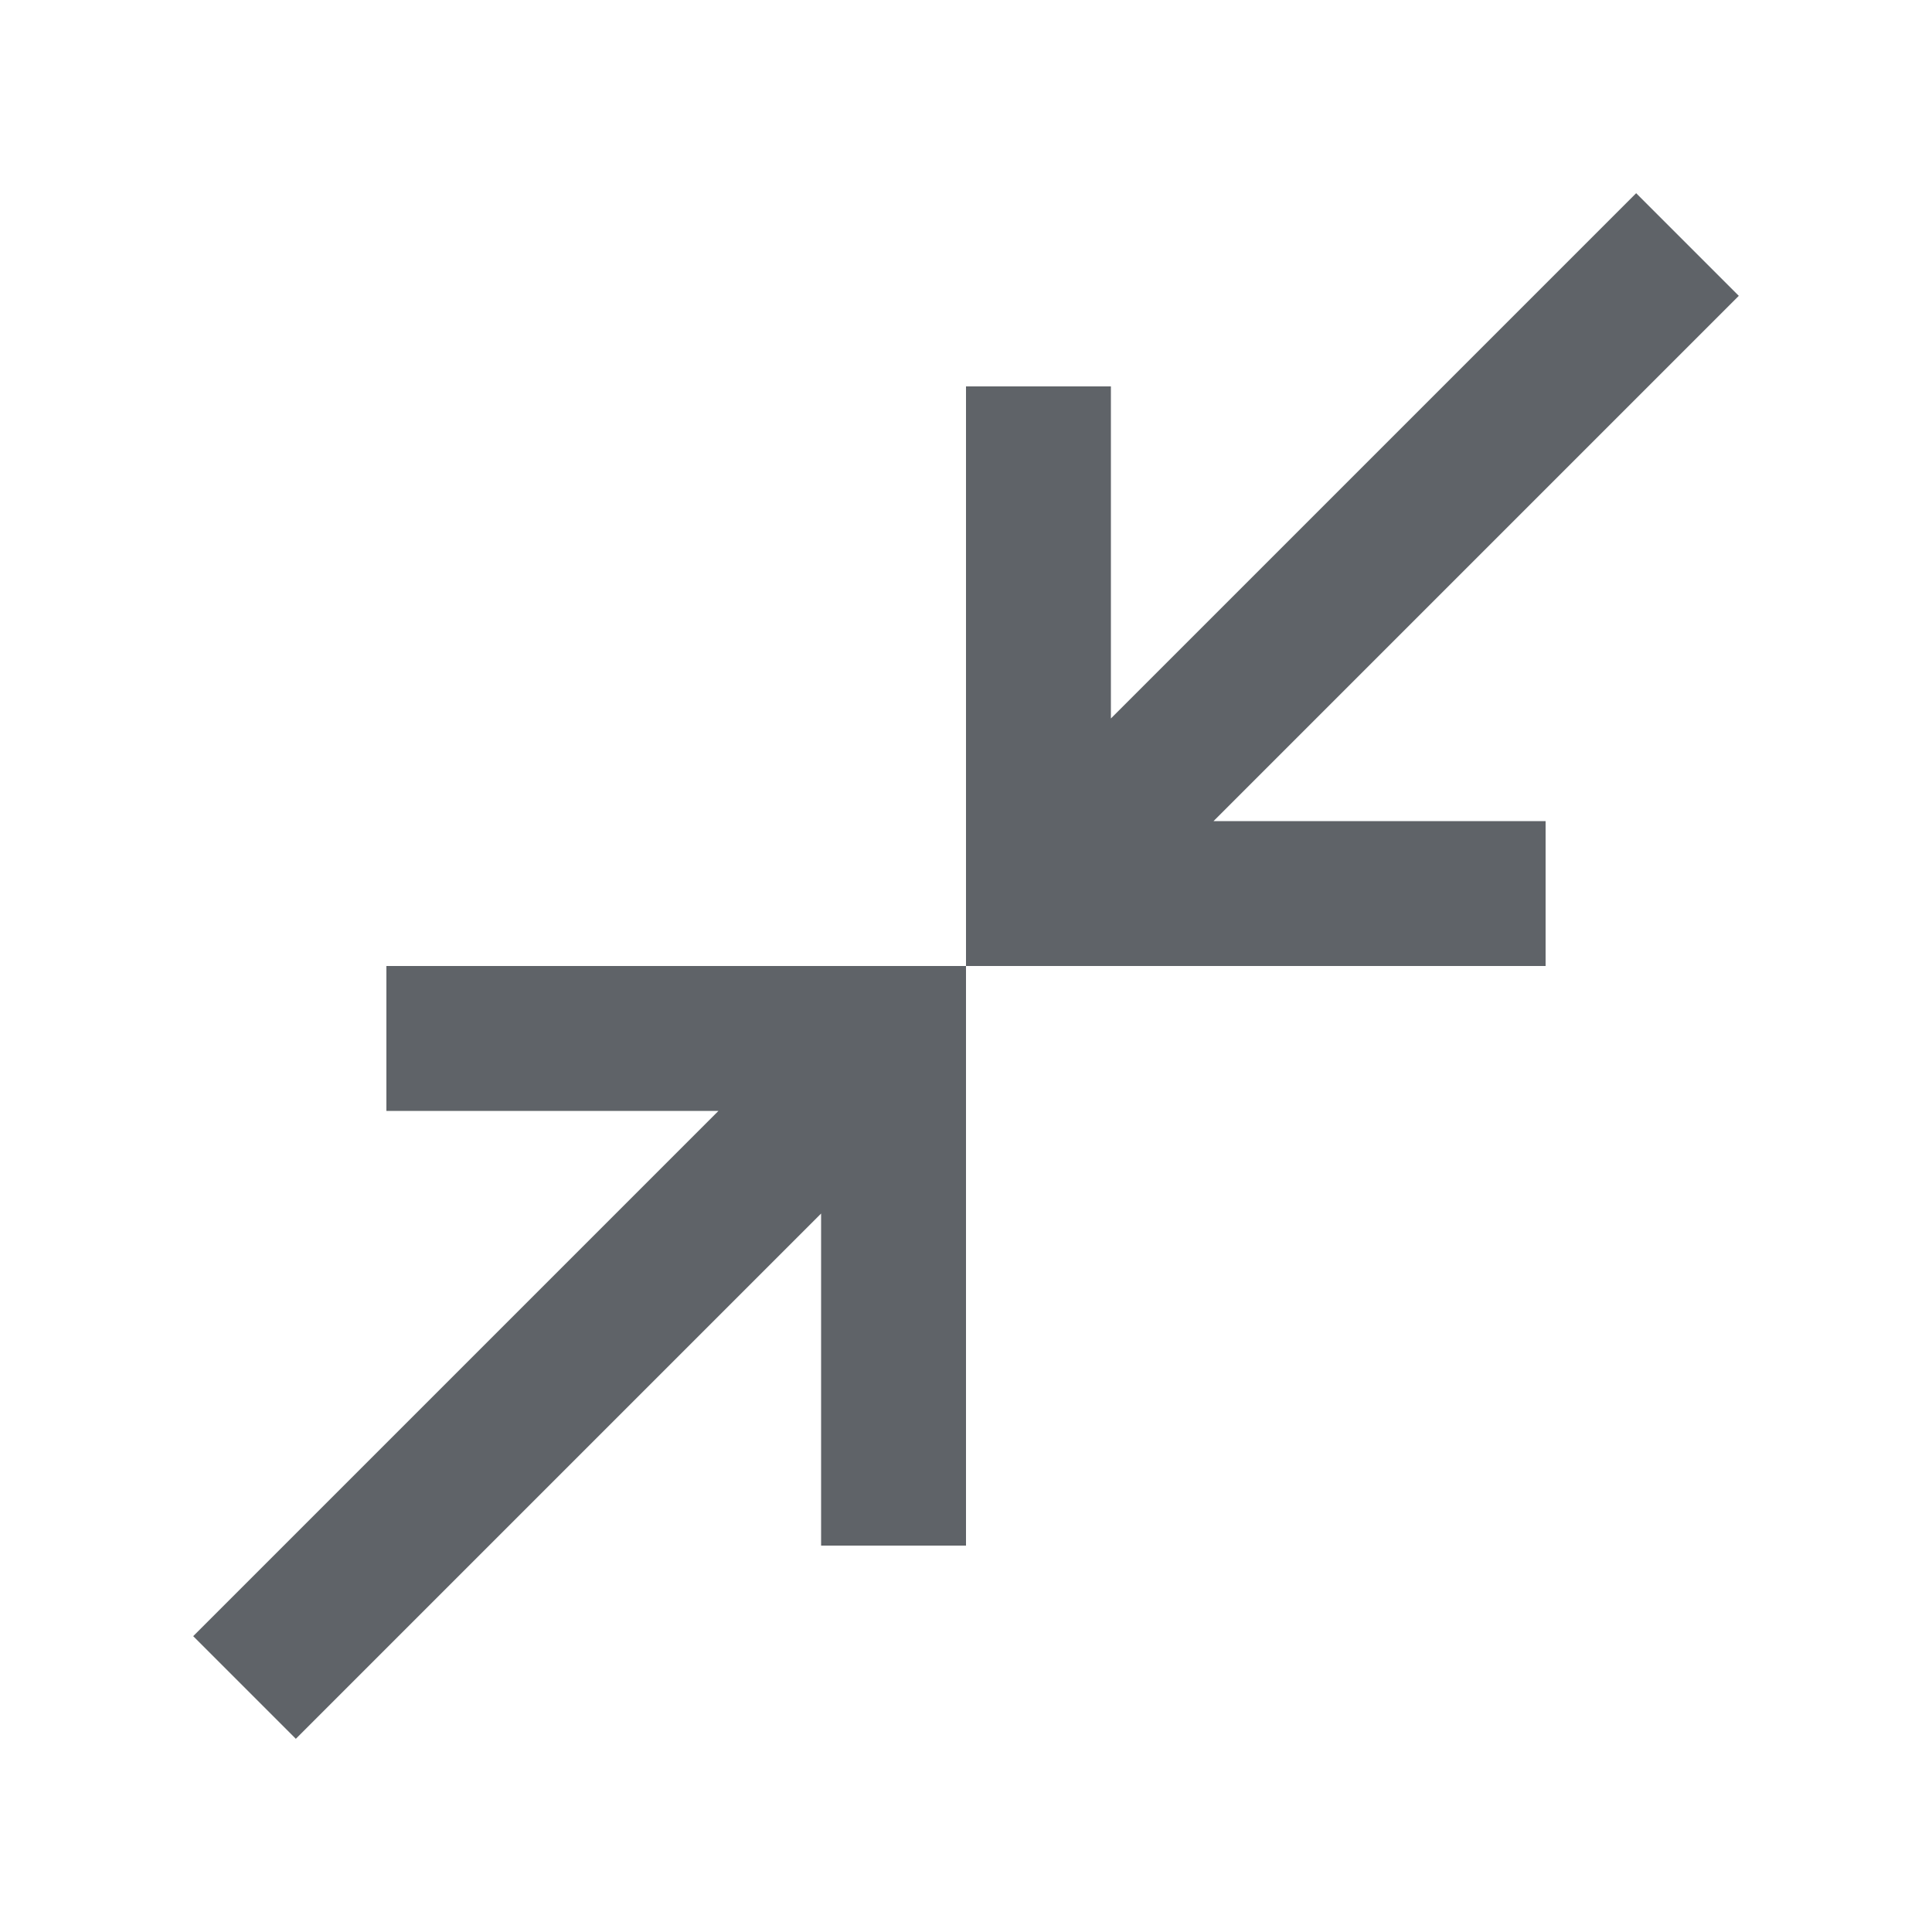
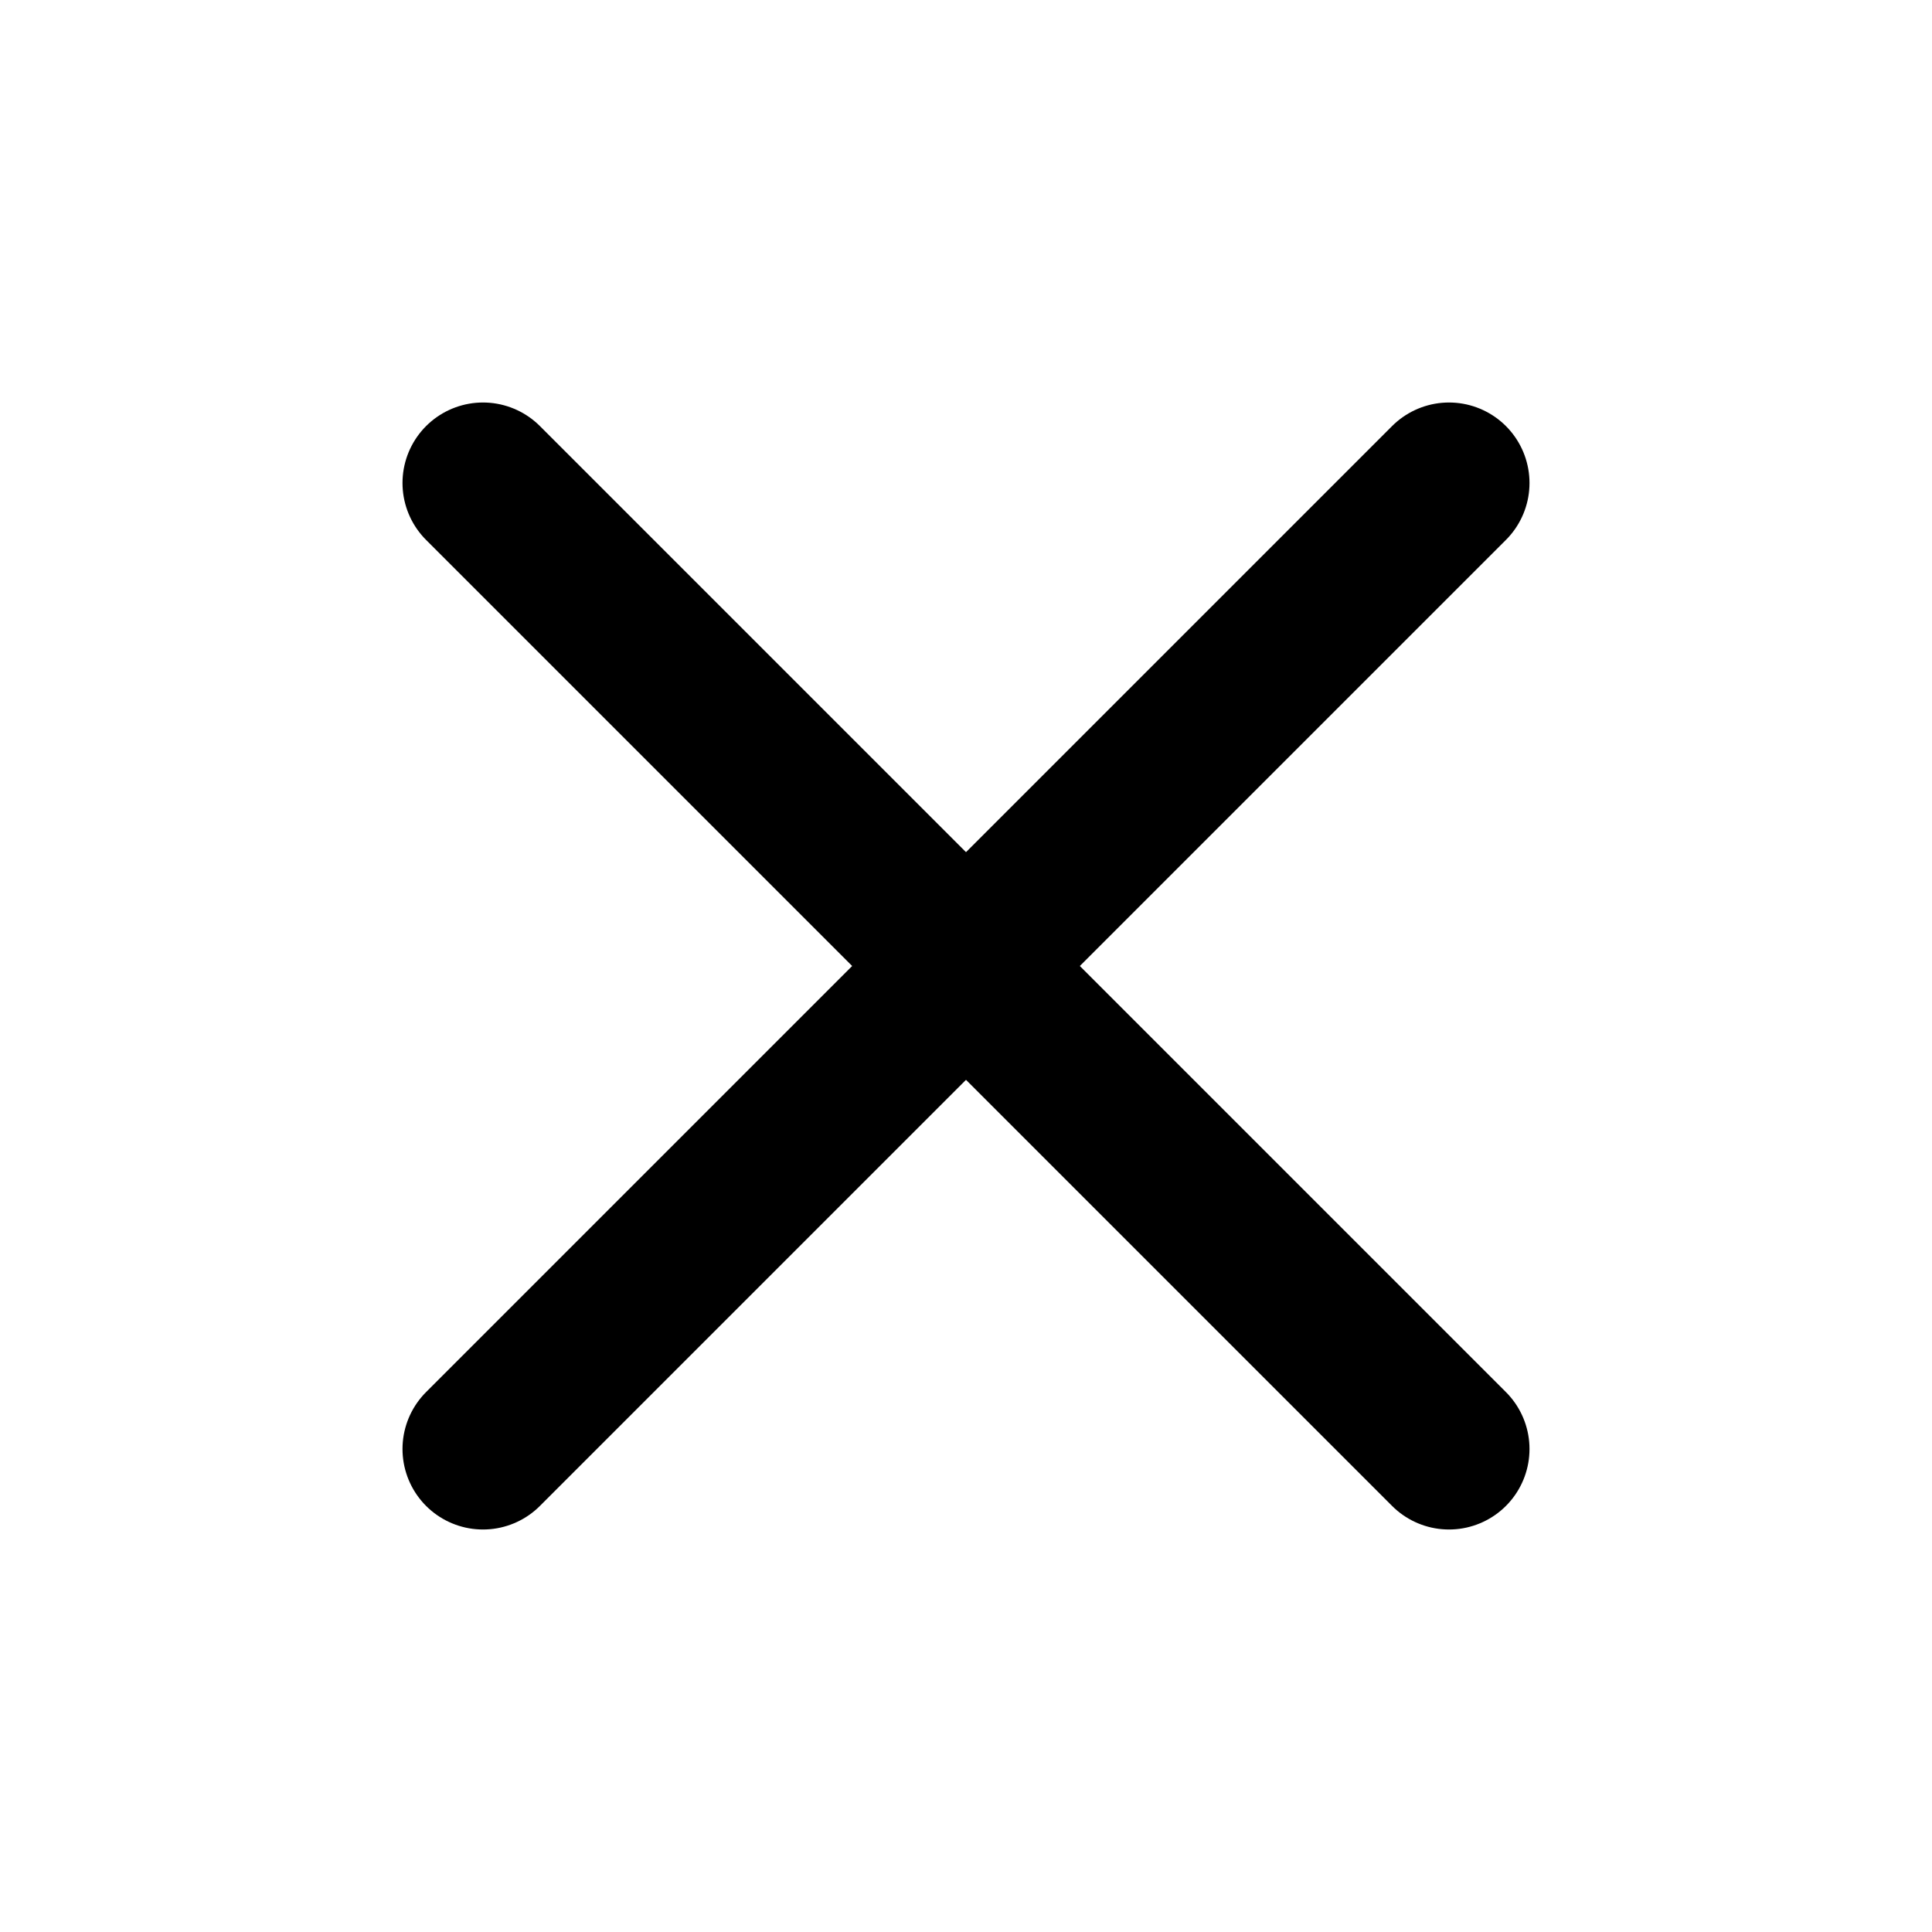
- <svg xmlns="http://www.w3.org/2000/svg" height="20px" viewBox="0 -960 960 960" width="20px" fill="#5f6368">
-   <path d="m147-96-51-51 261-261H192v-72h288v288h-72v-165L147-96Zm333-384v-288h72v165l261-261 51 51-261 261h165v72H480Z" />
+ <svg xmlns="http://www.w3.org/2000/svg" width="24" height="24" viewBox="0 0 24 24" fill="none" stroke="currentColor" stroke-width="2" stroke-linecap="round" stroke-linejoin="round">
+   <path d="M18 6 6 18" />
+   <path d="m6 6 12 12" />
</svg>
